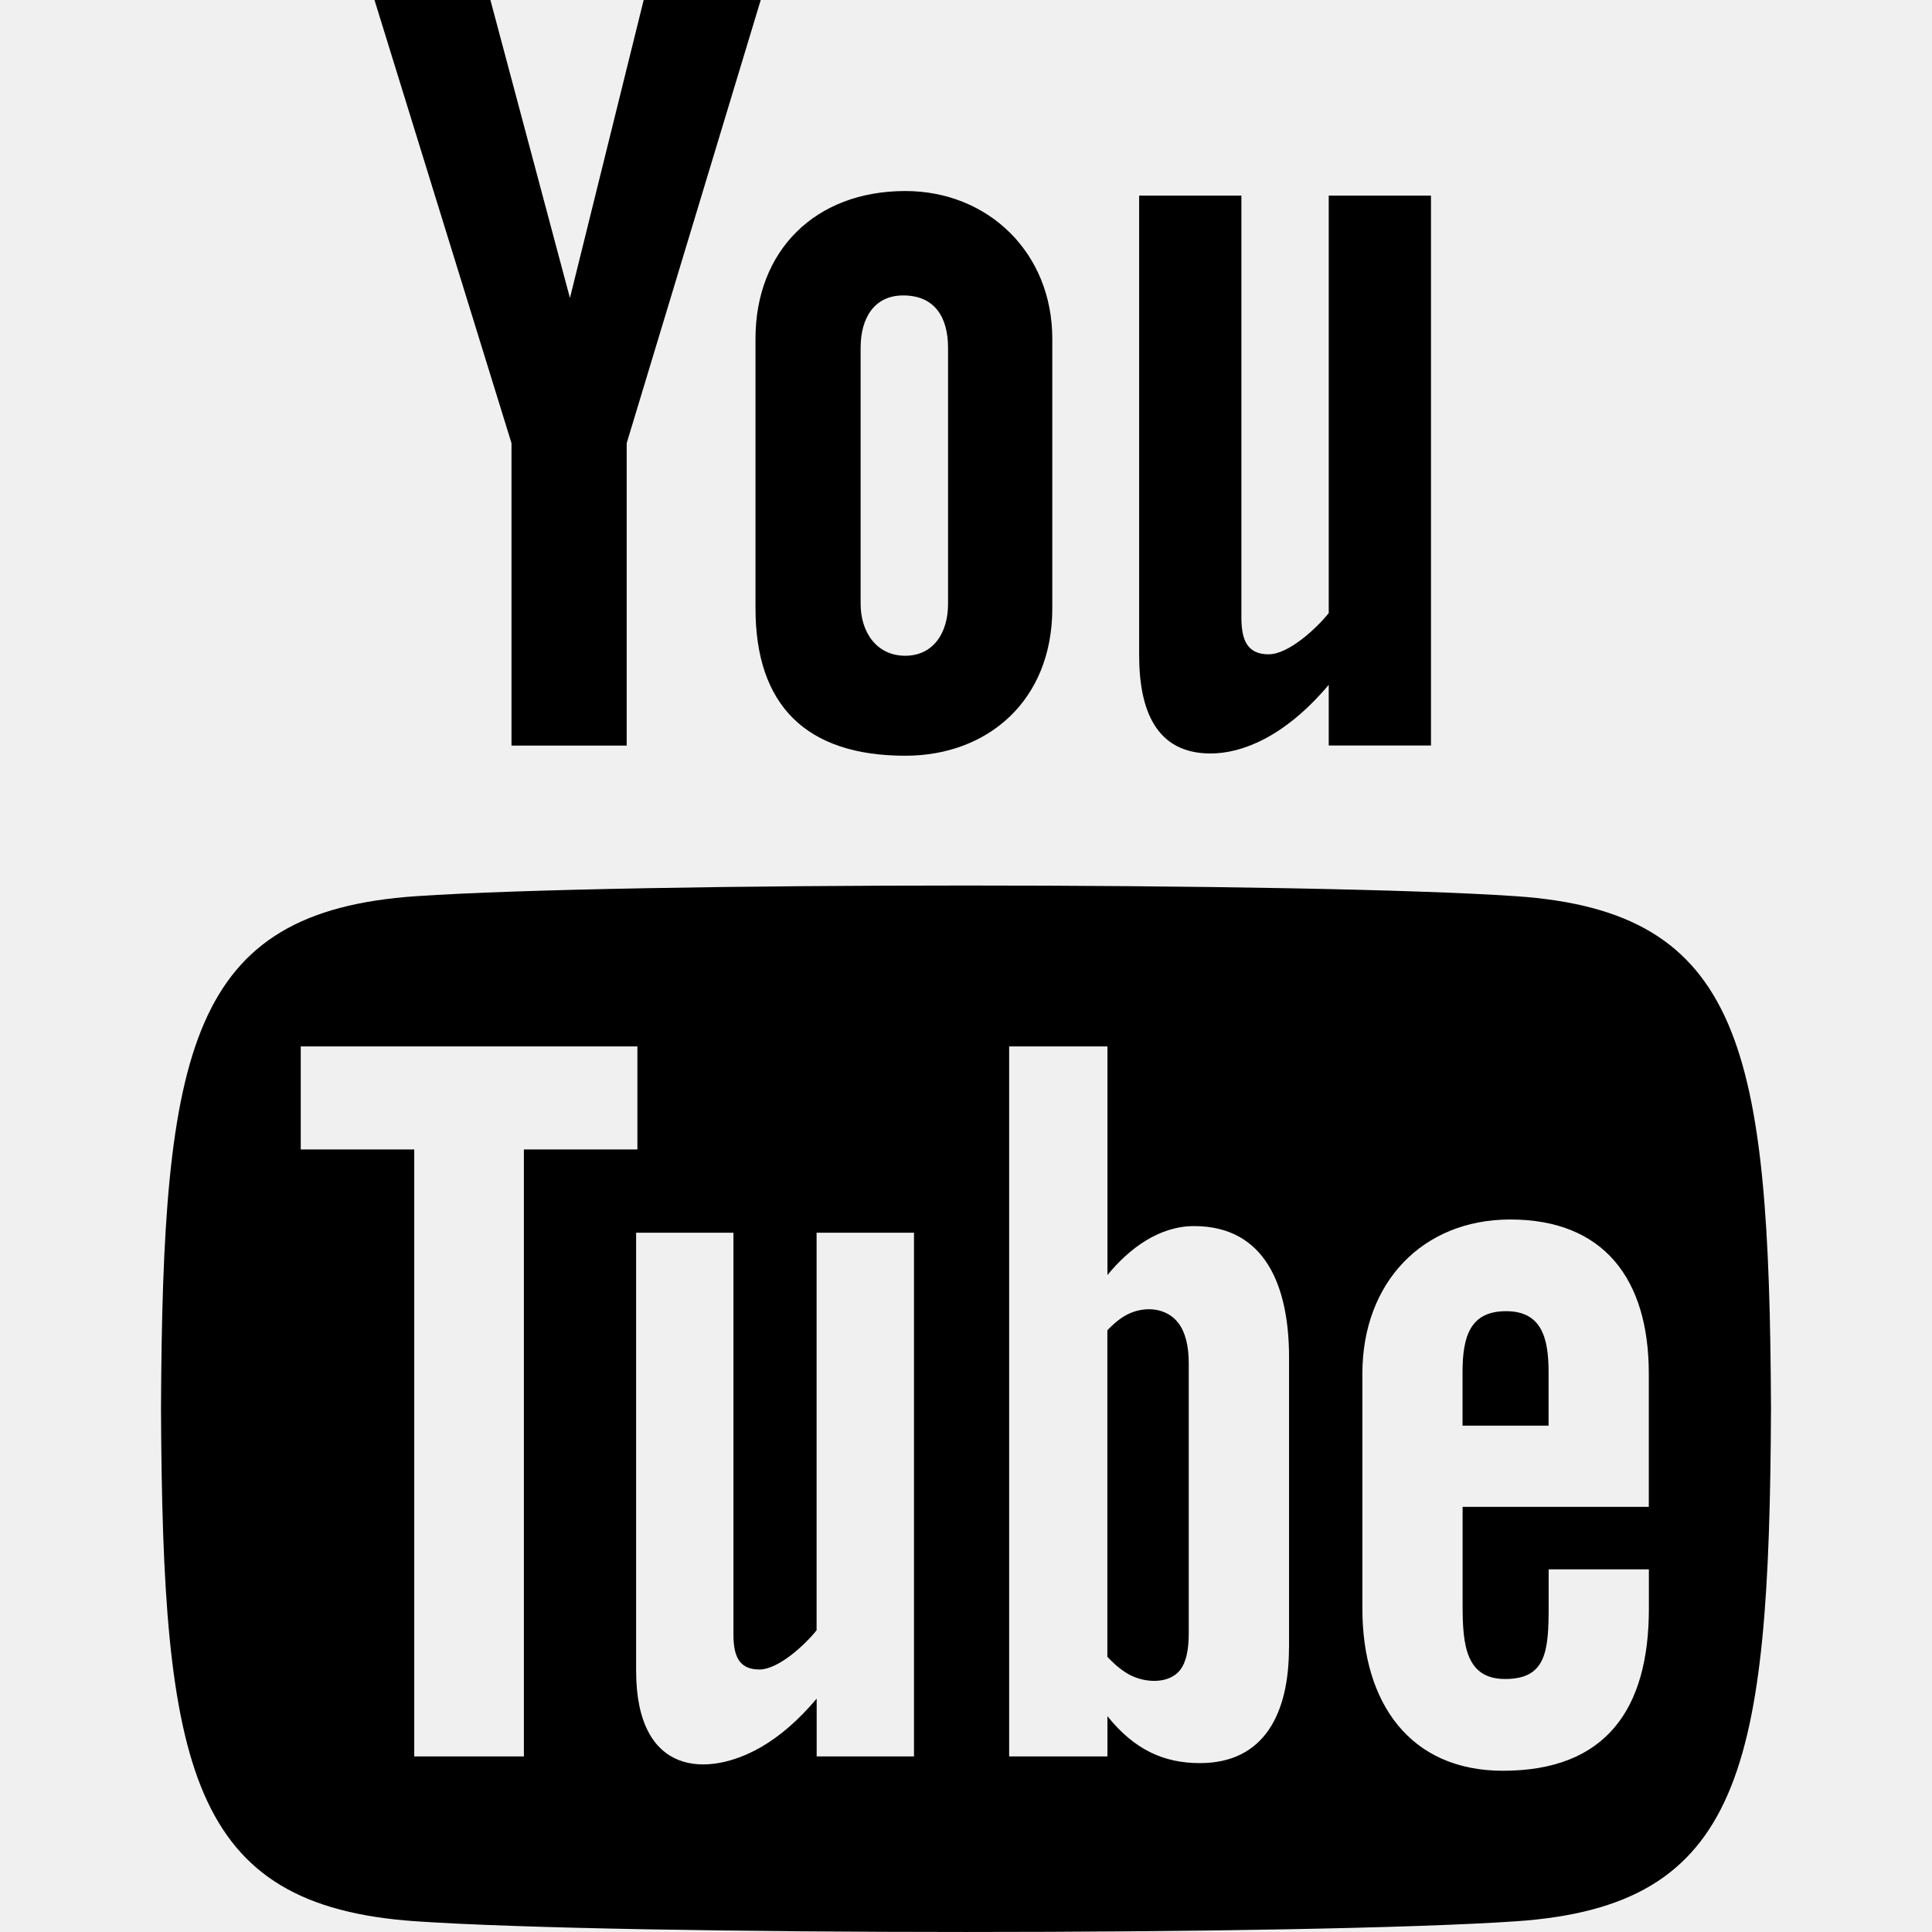
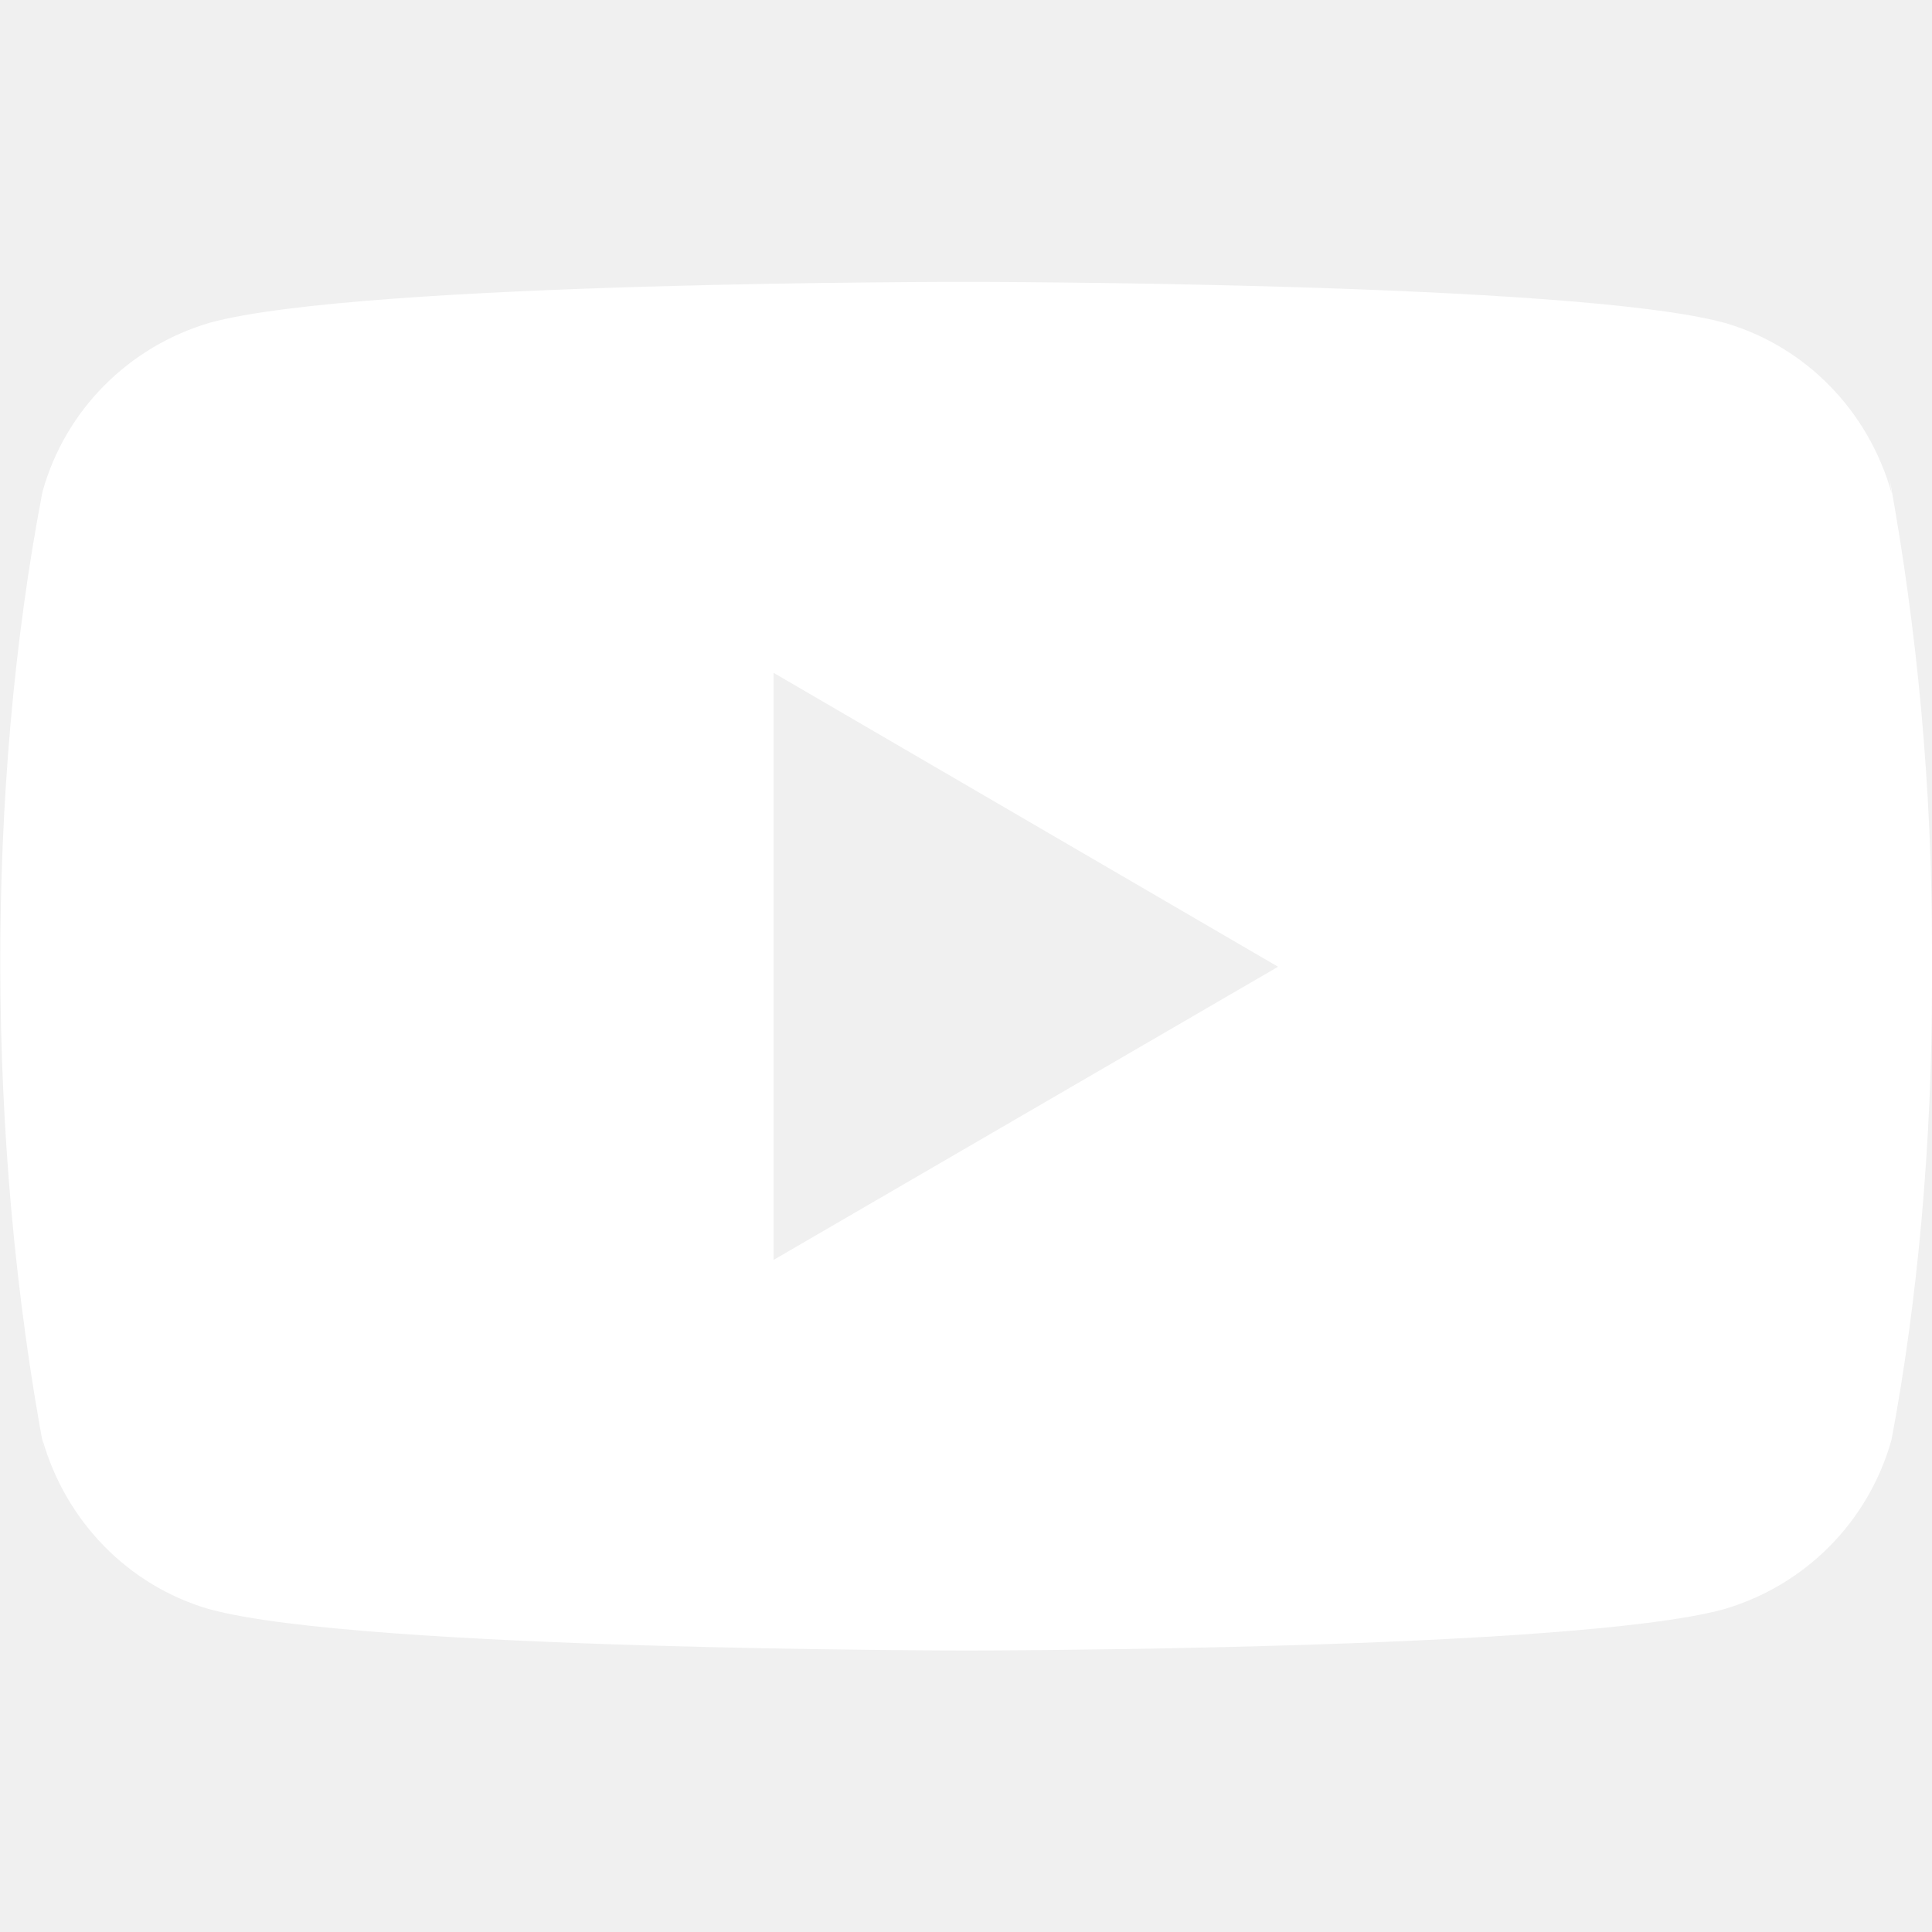
- <svg xmlns="http://www.w3.org/2000/svg" width="24" height="24" viewBox="0 0 24 24">
-   <path d="M4.652 0h1.44l.988 3.702.916-3.702h1.454l-1.665 5.505v3.757h-1.431v-3.757l-1.702-5.505zm6.594 2.373c-1.119 0-1.861.74-1.861 1.835v3.349c0 1.204.629 1.831 1.861 1.831 1.022 0 1.826-.683 1.826-1.831v-3.349c0-1.069-.797-1.835-1.826-1.835zm.531 5.127c0 .372-.19.646-.532.646-.351 0-.554-.287-.554-.646v-3.179c0-.374.172-.651.529-.651.39 0 .557.269.557.651v3.179zm4.729-5.07v5.186c-.155.194-.5.512-.747.512-.271 0-.338-.186-.338-.46v-5.238h-1.27v5.71c0 .675.206 1.22.887 1.22.384 0 .918-.2 1.468-.853v.754h1.27v-6.831h-1.27zm2.203 13.858c-.448 0-.541.315-.541.763v.659h1.069v-.66c.001-.44-.092-.762-.528-.762zm-4.703.04c-.084.043-.167.109-.25.198v4.055c.099.106.194.182.287.229.197.1.485.107.619-.067.07-.092.105-.241.105-.449v-3.359c0-.22-.043-.386-.129-.5-.147-.193-.42-.214-.632-.107zm4.827-5.195c-2.604-.177-11.066-.177-13.666 0-2.814.192-3.146 1.892-3.167 6.367.021 4.467.35 6.175 3.167 6.367 2.6.177 11.062.177 13.666 0 2.814-.192 3.146-1.893 3.167-6.367-.021-4.467-.35-6.175-3.167-6.367zm-12.324 10.686h-1.363v-7.54h-1.41v-1.28h4.182v1.28h-1.41v7.54zm4.846 0h-1.21v-.718c-.223.265-.455.467-.696.605-.652.374-1.547.365-1.547-.955v-5.438h1.209v4.988c0 .262.063.438.322.438.236 0 .564-.303.711-.487v-4.939h1.21v6.506zm4.657-1.348c0 .805-.301 1.431-1.106 1.431-.443 0-.812-.162-1.149-.583v.5h-1.221v-8.82h1.221v2.84c.273-.333.644-.608 1.076-.608.886 0 1.18.749 1.18 1.631v3.609zm4.471-1.752h-2.314v1.228c0 .488.042.91.528.91.511 0 .541-.344.541-.91v-.452h1.245v.489c0 1.253-.538 2.013-1.813 2.013-1.155 0-1.746-.842-1.746-2.013v-2.921c0-1.129.746-1.914 1.837-1.914 1.161 0 1.721.738 1.721 1.914v1.656z" />
+ <svg xmlns="http://www.w3.org/2000/svg" version="1.1" id="Bold" x="0px" y="0px" viewBox="0 0 512 512" style="enable-background:new 0 0 512 512;" xml:space="preserve">
+   <style type="text/css">
+ 	.st0{fill:#FFFFFF;}
+ </style>
+   <path class="st0" d="M500.7,126.5l0.6,4.2c-6.2-22-22.9-38.9-44.1-45.1l-0.4-0.1c-39.9-10.8-200.5-10.8-200.5-10.8  S96,74.5,55.7,85.5c-21.6,6.3-38.4,23.2-44.4,44.7l-0.1,0.4c-14.9,77.9-15,171.5,0.7,254.9l-0.7-4.2c6.2,22,22.9,38.9,44.1,45.1  l0.4,0.1c39.9,10.9,200.5,10.9,200.5,10.9s160.2,0,200.5-10.9c21.7-6.3,38.4-23.2,44.5-44.7l0.1-0.4c6.8-36.2,10.7-77.9,10.7-120.5  c0-1.6,0-3.1,0-4.7c0-1.5,0-3.2,0-4.9C512,208.6,508.1,166.9,500.7,126.5L500.7,126.5z M205,333.9V178.3l133.7,77.9L205,333.9z" />
</svg>
